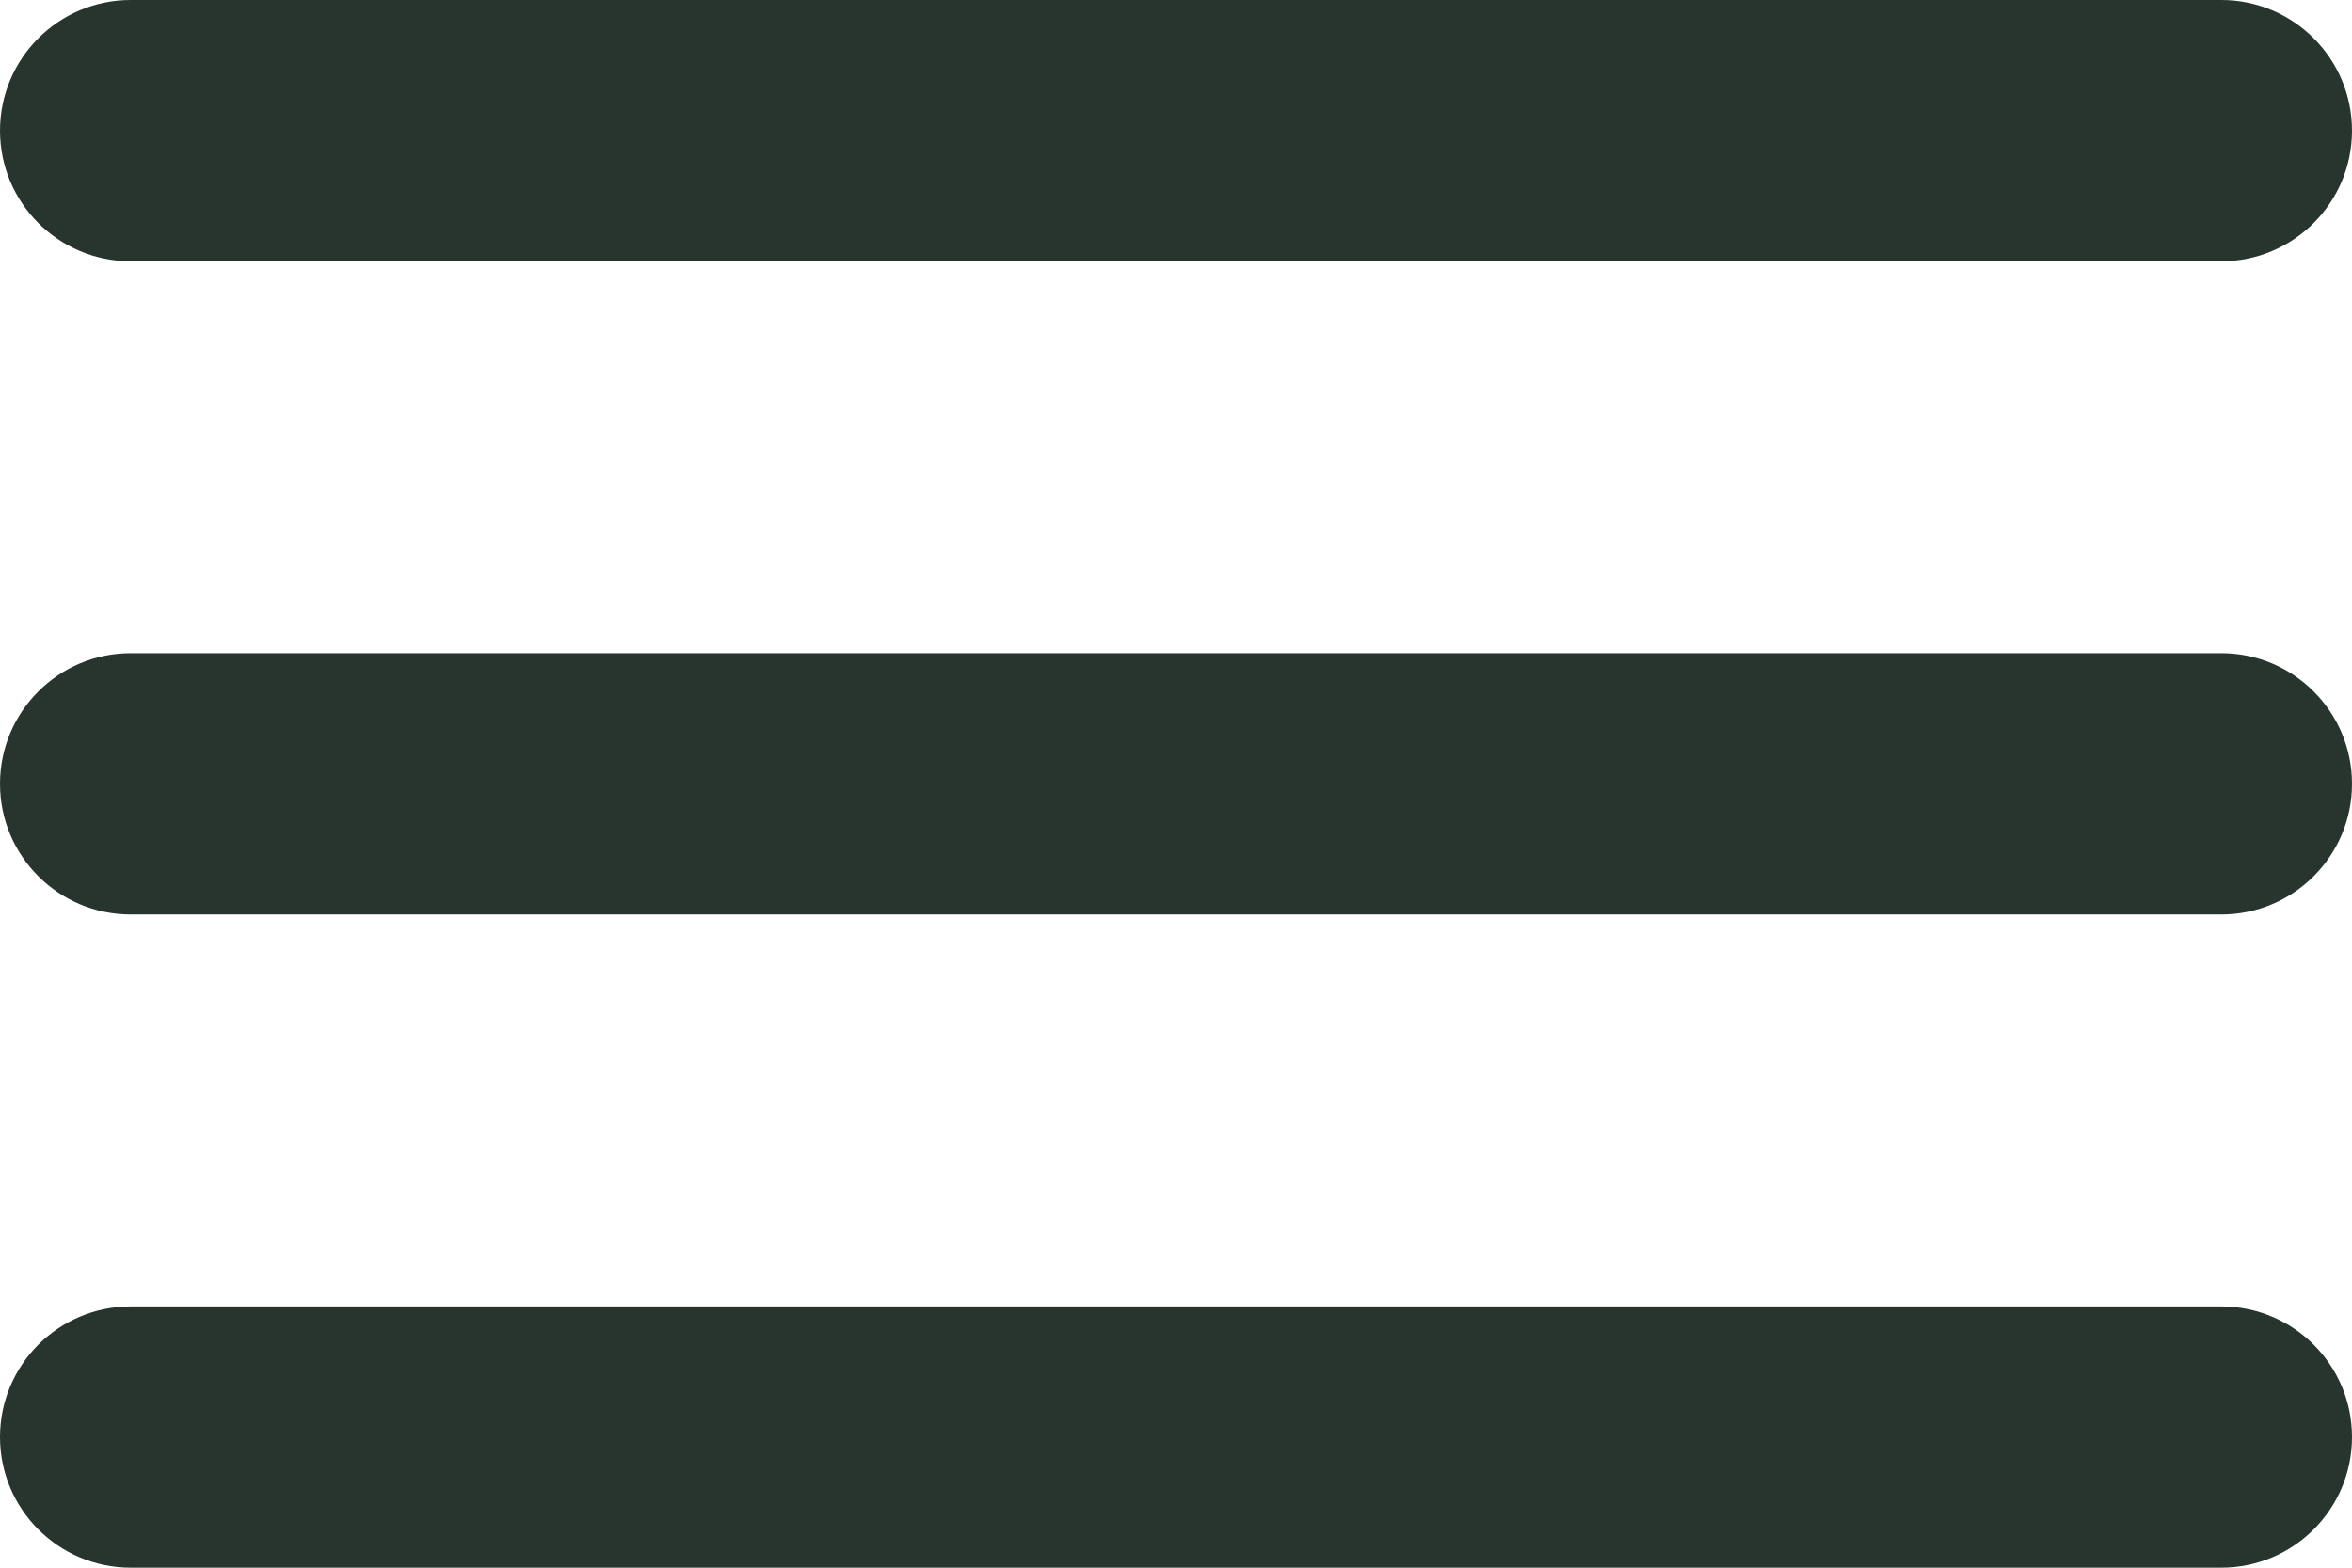
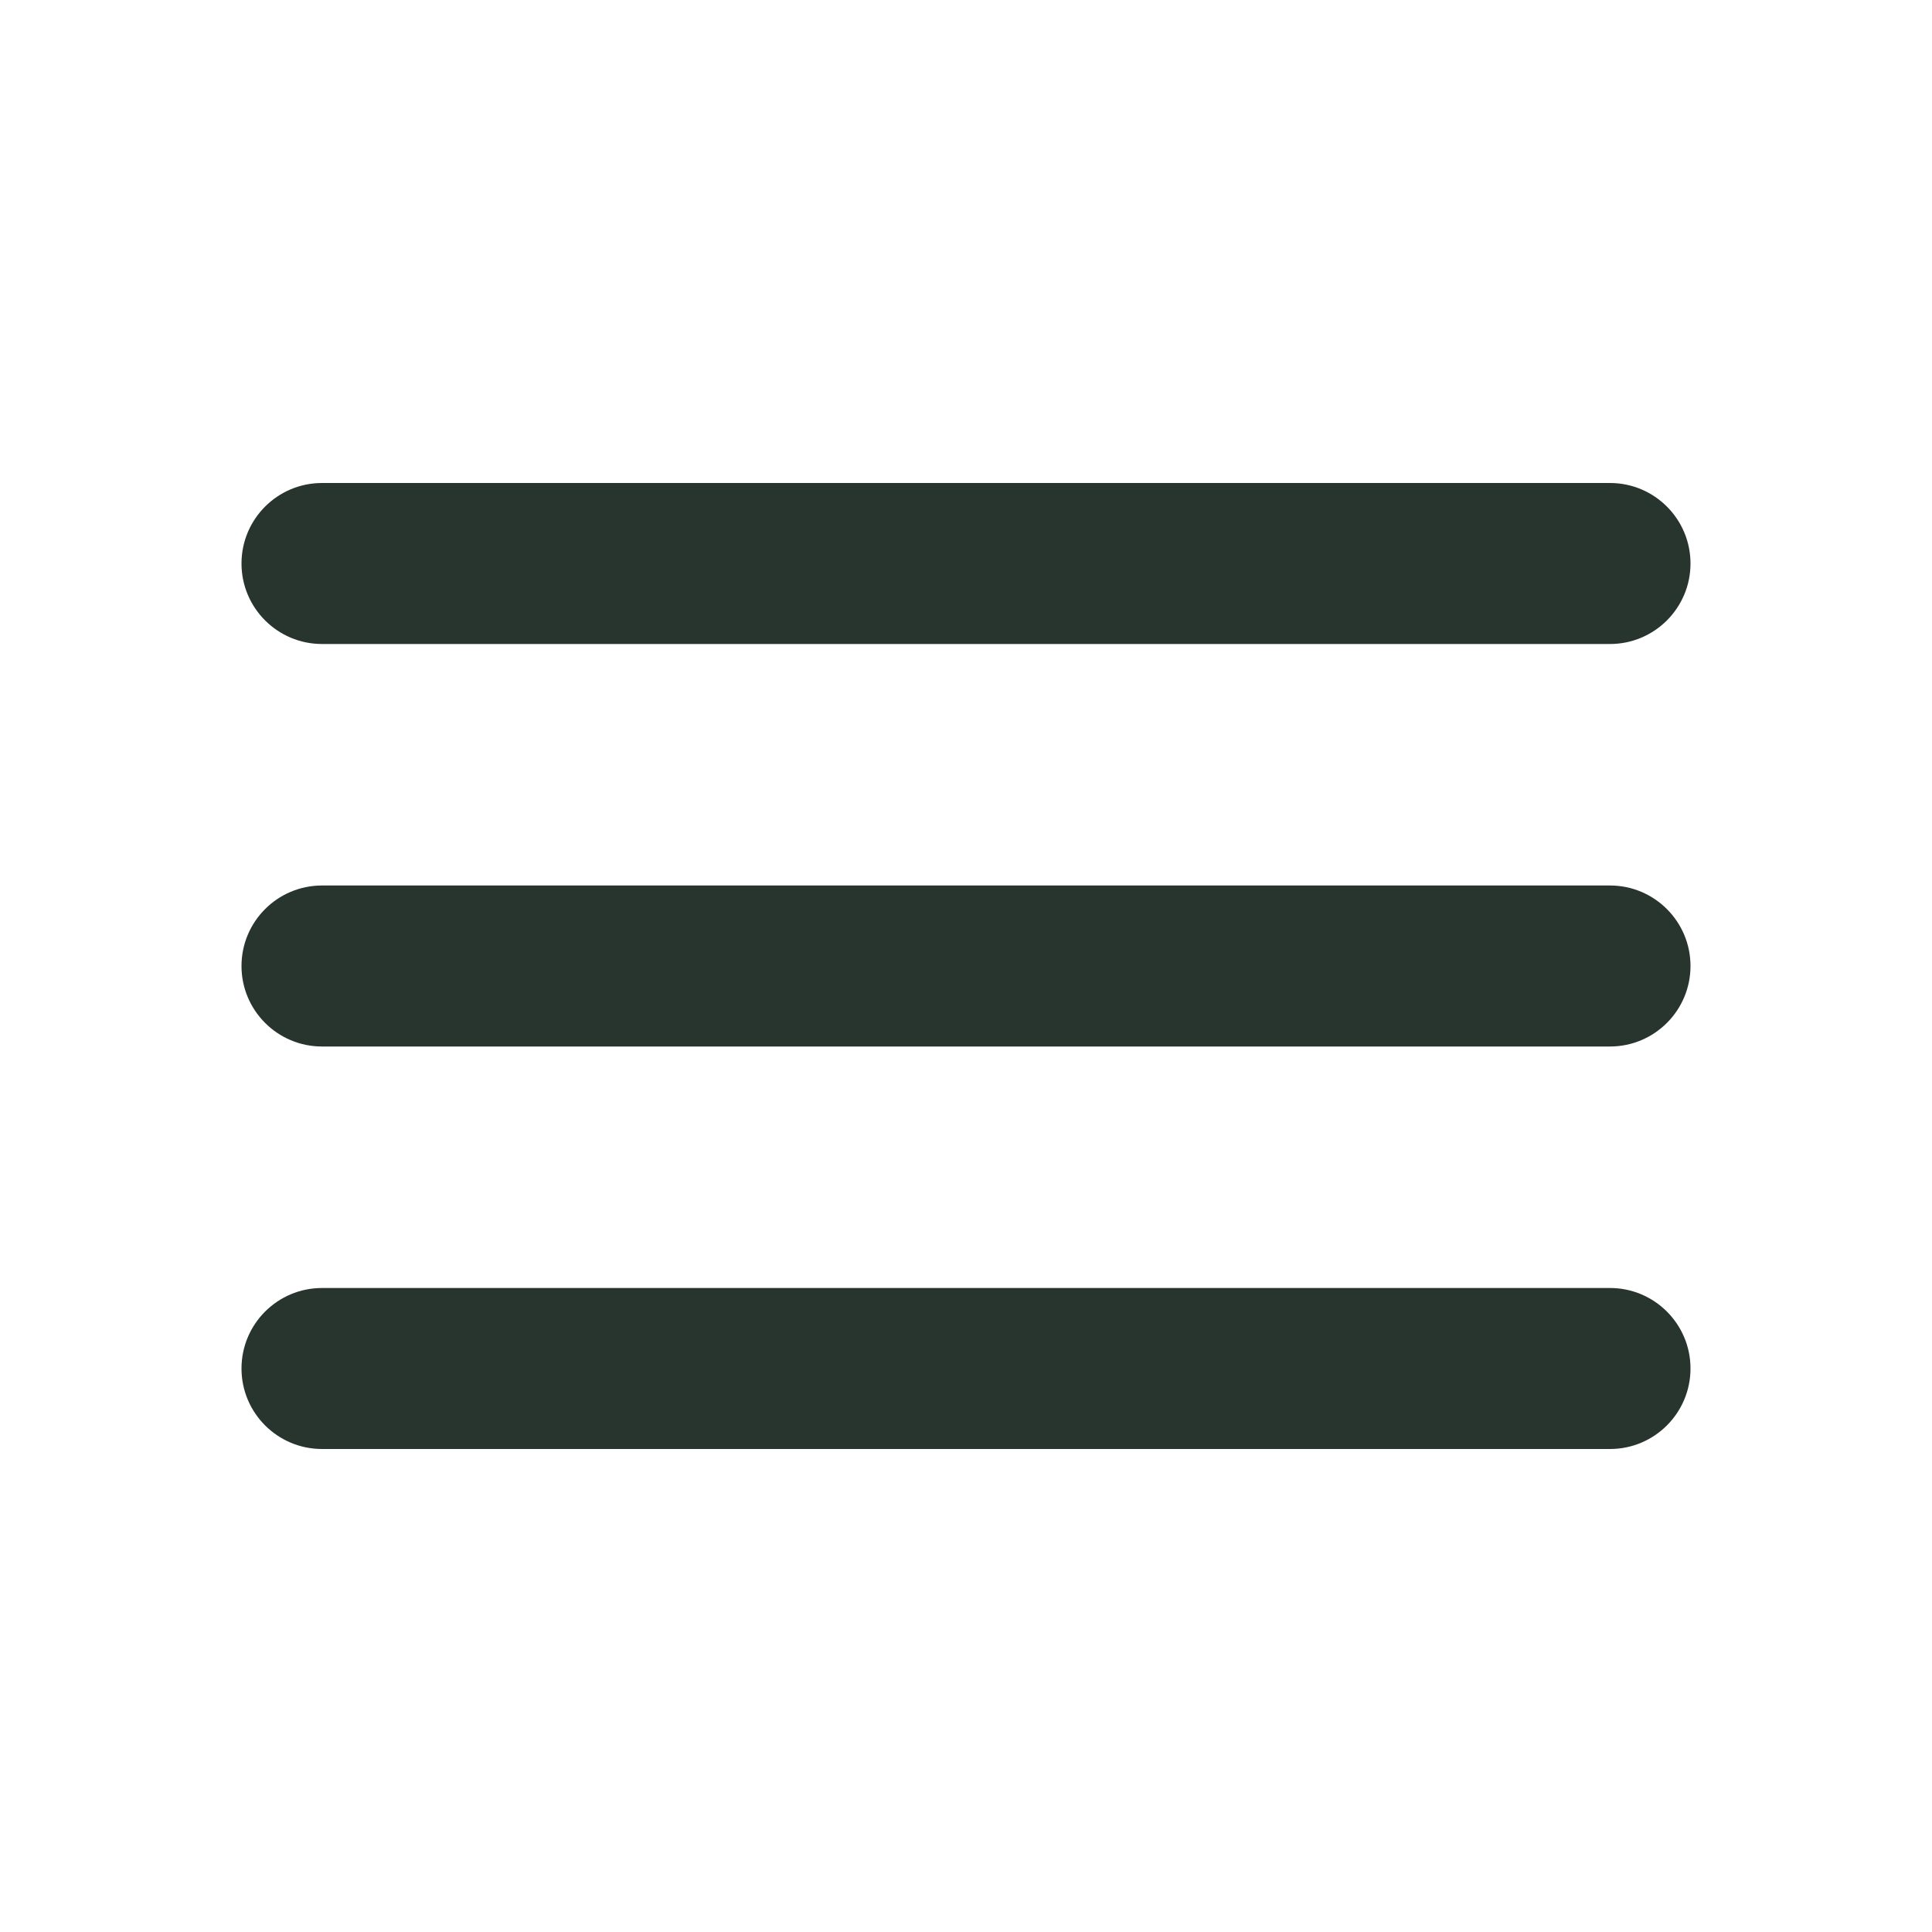
- <svg xmlns="http://www.w3.org/2000/svg" width="18" height="12" viewBox="0 0 18 12" fill="none">
-   <path fill-rule="evenodd" clip-rule="evenodd" d="M0 1C0 0.448 0.448 0 1 0H17C17.552 0 18 0.448 18 1C18 1.552 17.552 2 17 2H1C0.448 2 0 1.552 0 1ZM0 6C0 5.448 0.448 5 1 5L17 5C17.552 5 18 5.448 18 6C18 6.552 17.552 7 17 7L1 7C0.448 7 0 6.552 0 6ZM1 10C0.448 10 0 10.448 0 11C0 11.552 0.448 12 1 12H17C17.552 12 18 11.552 18 11C18 10.448 17.552 10 17 10H1Z" fill="#28352F" />
+ <svg xmlns="http://www.w3.org/2000/svg" width="24" height="24" viewBox="0 0 24 24" fill="none">
+   <path fill-rule="evenodd" clip-rule="evenodd" d="M3 7C3 6.448 3.448 6 4 6H20C20.552 6 21 6.448 21 7C21 7.552 20.552 8 20 8H4C3.448 8 3 7.552 3 7ZM3 12C3 11.448 3.448 11 4 11L20 11C20.552 11 21 11.448 21 12C21 12.552 20.552 13 20 13L4 13C3.448 13 3 12.552 3 12ZM4 16C3.448 16 3 16.448 3 17C3 17.552 3.448 18 4 18H20C20.552 18 21 17.552 21 17C21 16.448 20.552 16 20 16H4Z" fill="#28352F" />
</svg>
